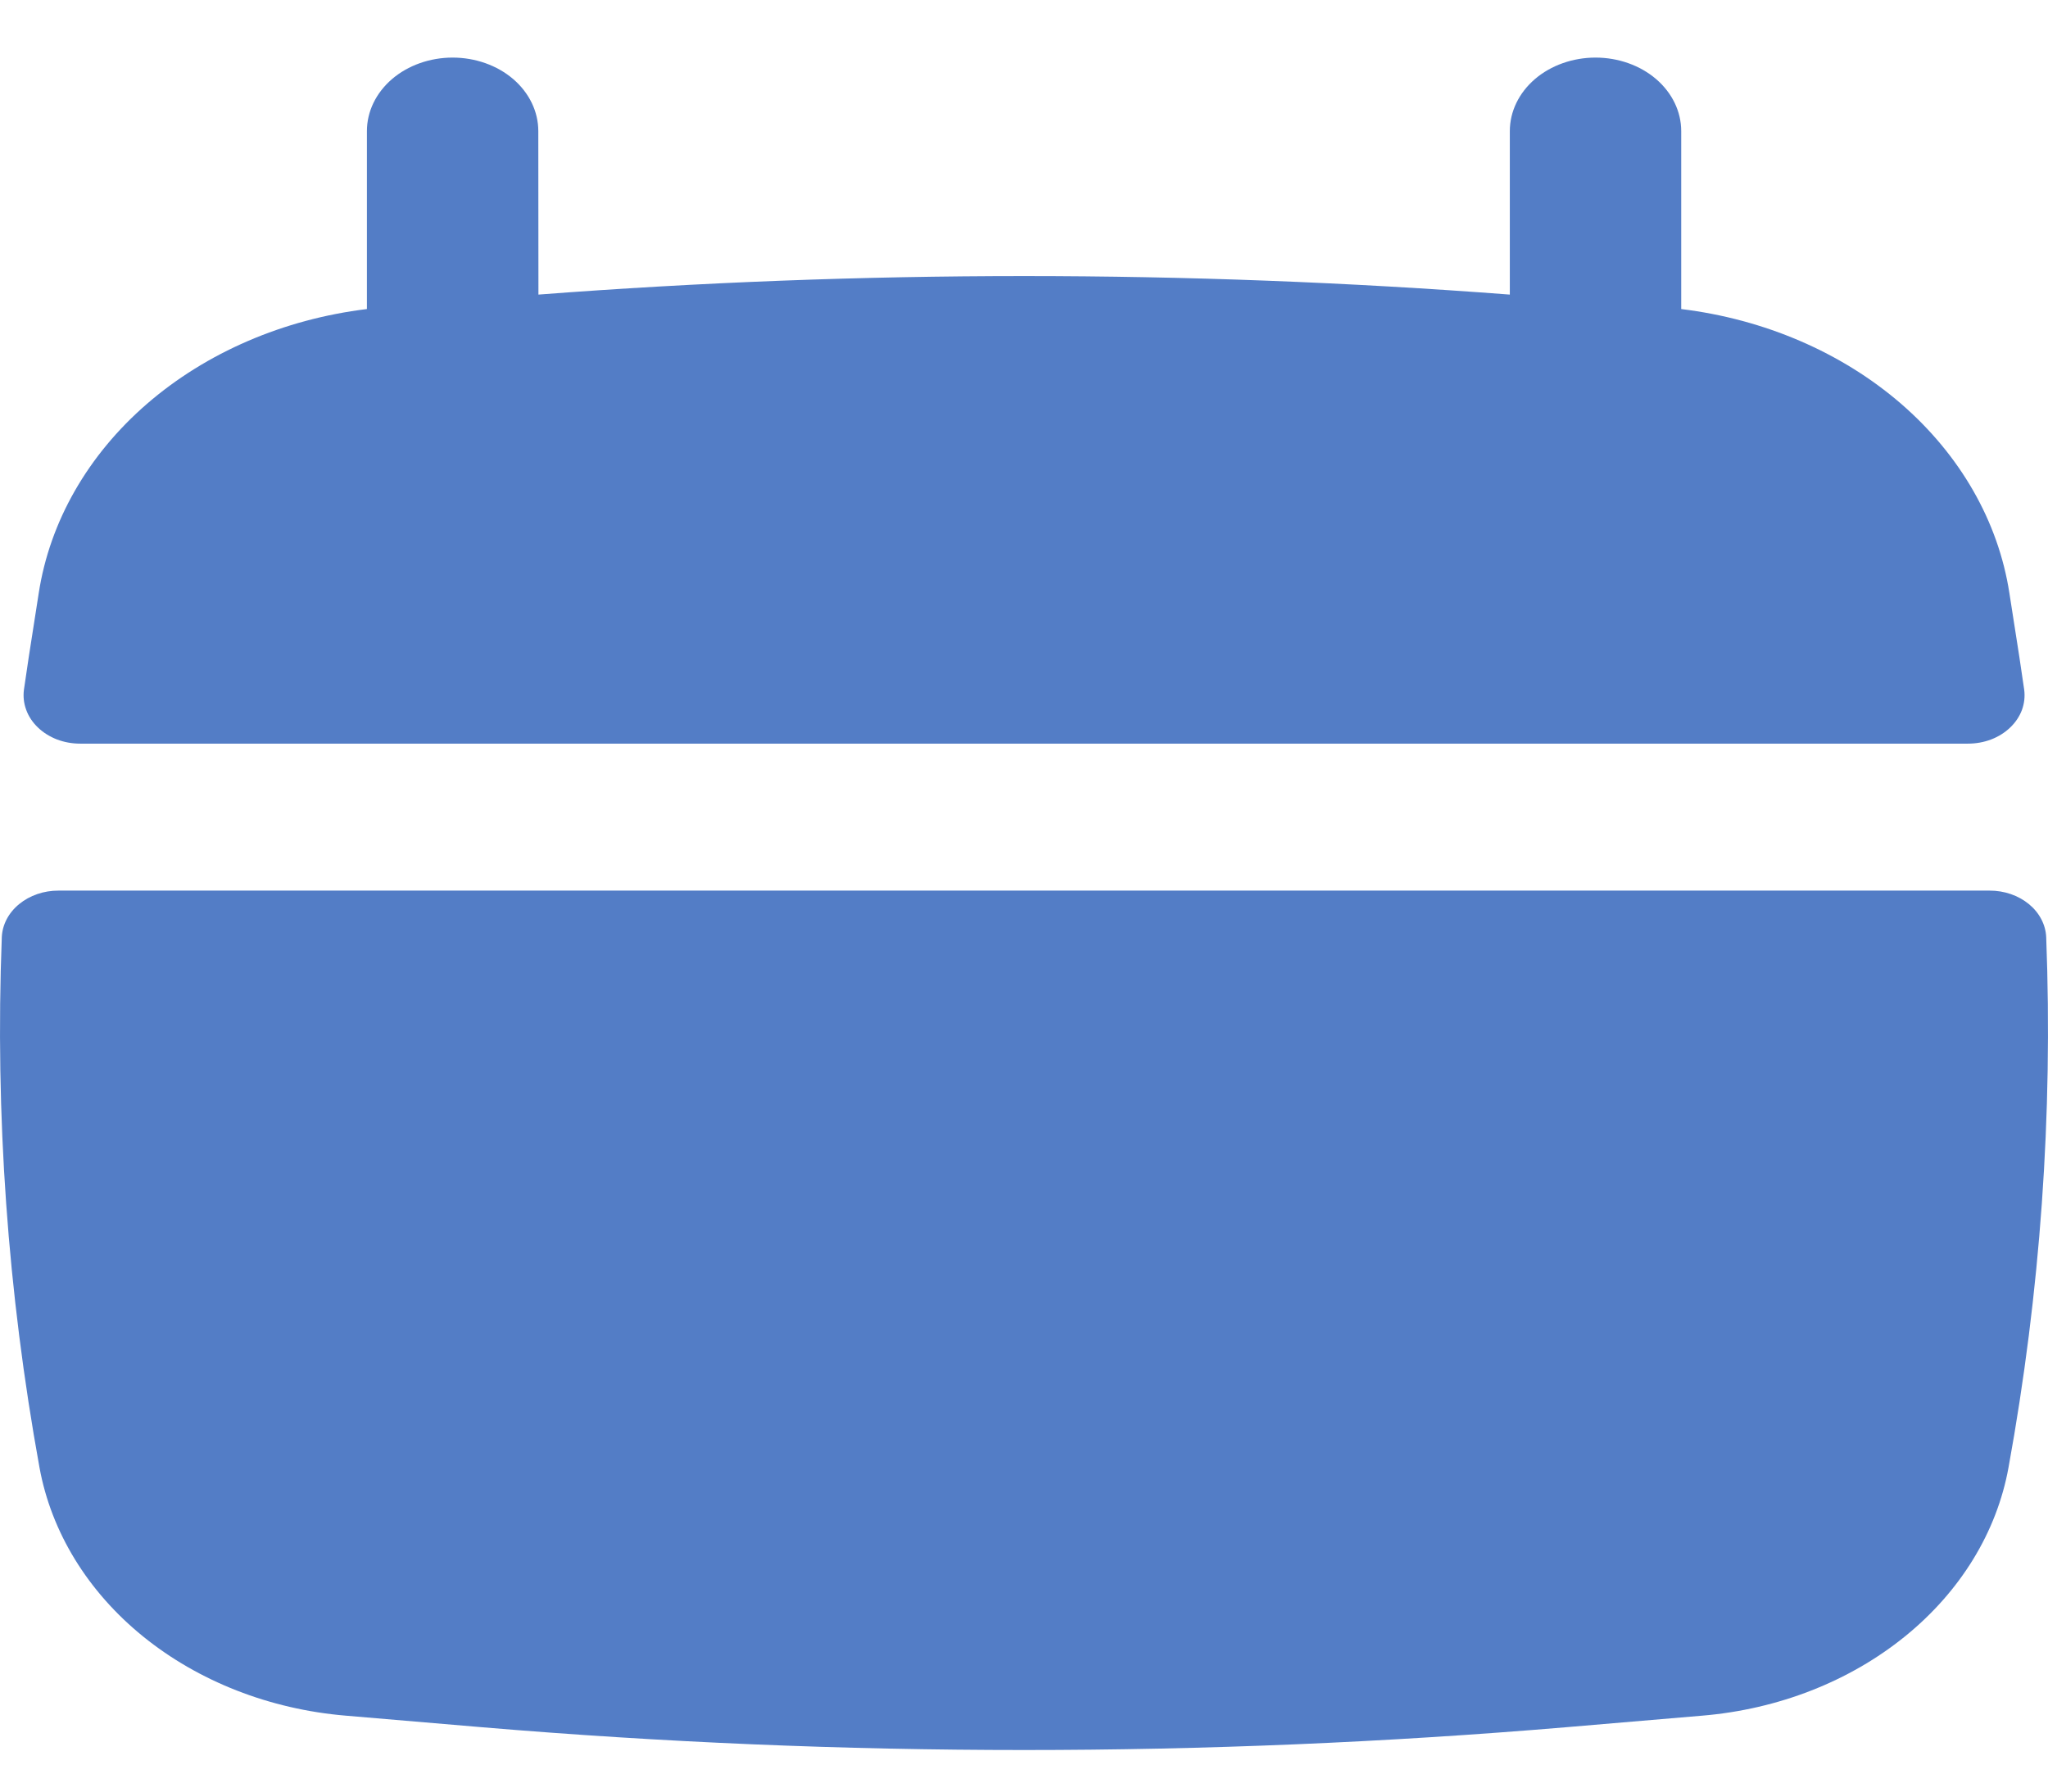
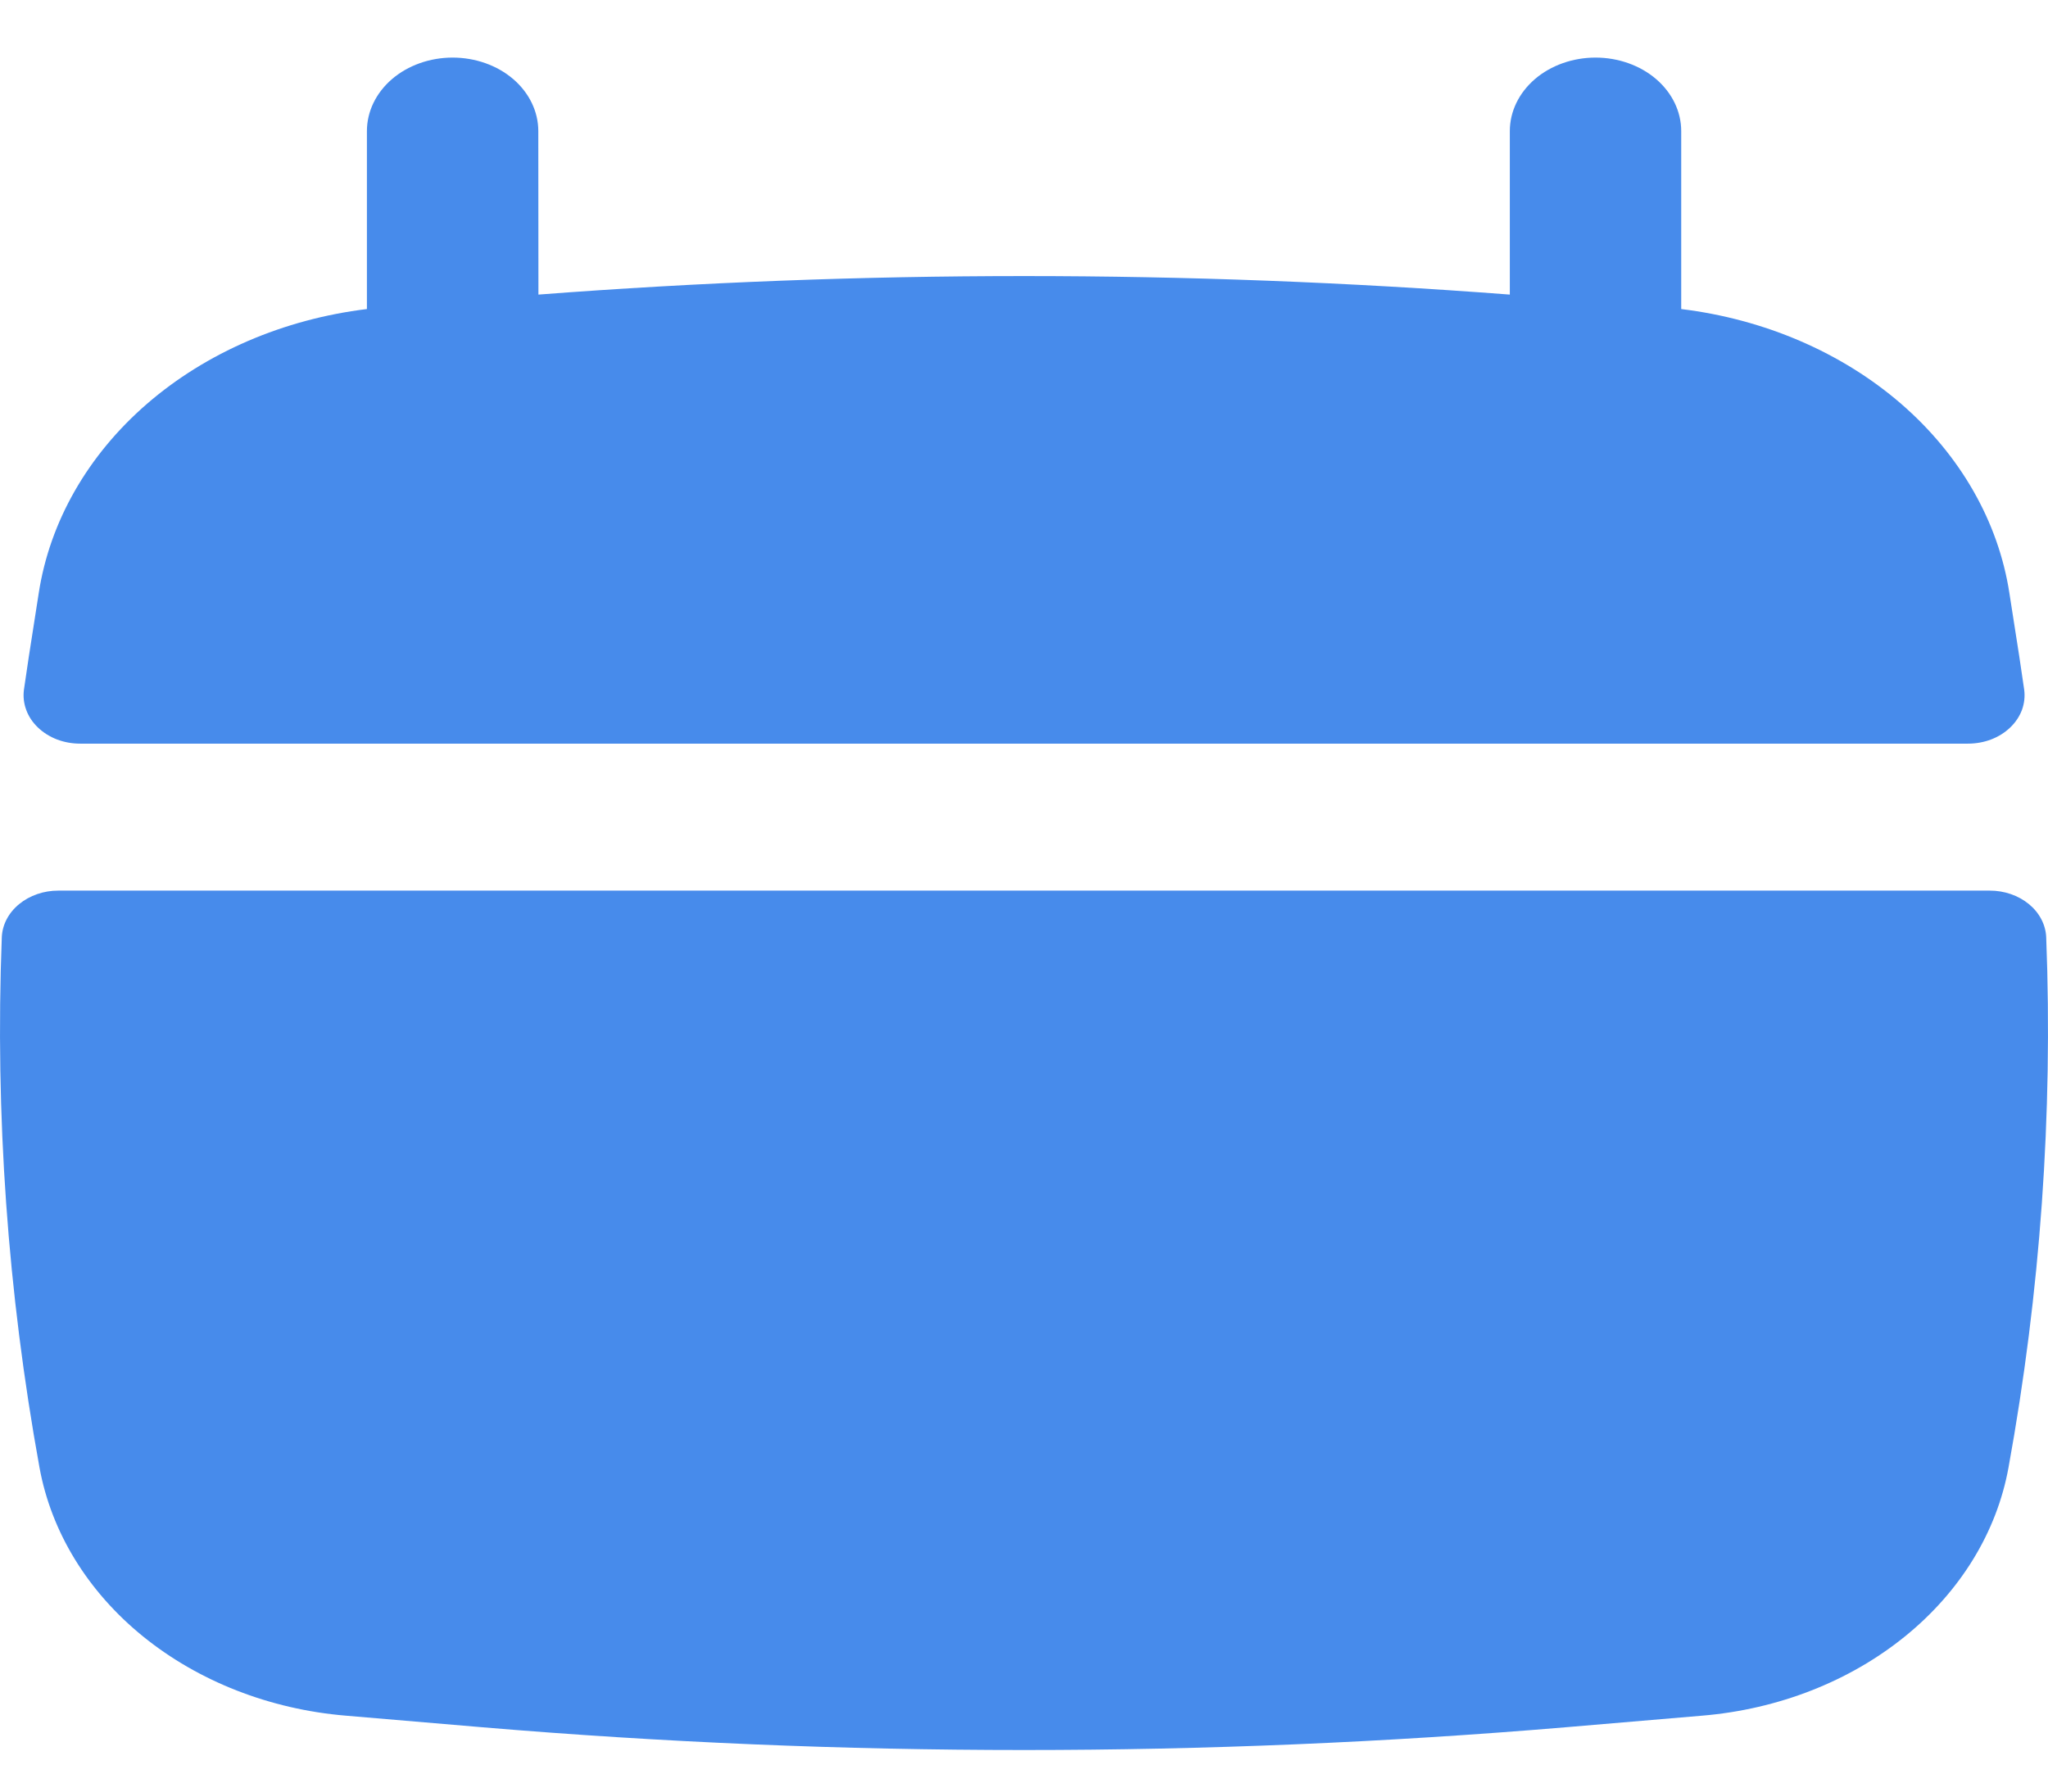
<svg xmlns="http://www.w3.org/2000/svg" width="32" height="28" viewBox="0 0 32 28" fill="none">
-   <path id="calendario-select" d="M8.411 2.049C8.411 1.744 8.27 1.452 8.019 1.236C7.768 1.021 7.427 0.9 7.072 0.9C6.717 0.9 6.376 1.021 6.125 1.236C5.874 1.452 5.733 1.744 5.733 2.049V4.83C4.43 4.989 3.224 5.509 2.298 6.31C1.372 7.112 0.777 8.152 0.605 9.271L0.449 10.271C0.423 10.439 0.398 10.609 0.374 10.779C0.36 10.886 0.372 10.993 0.41 11.095C0.447 11.197 0.51 11.291 0.593 11.37C0.676 11.45 0.778 11.513 0.891 11.557C1.005 11.6 1.128 11.622 1.253 11.622H30.749C30.874 11.622 30.997 11.6 31.111 11.557C31.225 11.513 31.326 11.45 31.409 11.37C31.492 11.291 31.555 11.197 31.593 11.095C31.63 10.993 31.642 10.886 31.628 10.779C31.603 10.611 31.579 10.439 31.553 10.271L31.397 9.271C31.225 8.152 30.63 7.112 29.704 6.31C28.778 5.509 27.572 4.989 26.269 4.83V2.049C26.269 1.744 26.128 1.452 25.877 1.236C25.626 1.021 25.285 0.9 24.93 0.9C24.575 0.9 24.234 1.021 23.983 1.236C23.732 1.452 23.591 1.744 23.591 2.049V4.604C18.541 4.218 13.462 4.218 8.413 4.604L8.411 2.049ZM31.972 14.649C31.964 14.452 31.867 14.266 31.702 14.13C31.536 13.994 31.316 13.918 31.087 13.919H0.914C0.685 13.918 0.464 13.994 0.299 14.13C0.133 14.266 0.036 14.452 0.028 14.649C-0.078 17.42 0.119 20.195 0.617 22.935C0.801 23.945 1.37 24.873 2.235 25.575C3.101 26.277 4.214 26.713 5.399 26.813L7.529 26.994C13.163 27.469 18.837 27.469 24.471 26.994L26.601 26.813C27.787 26.713 28.899 26.277 29.765 25.575C30.631 24.873 31.2 23.945 31.383 22.935C31.881 20.195 32.078 17.42 31.972 14.649Z" fill="hsl(218, 50%, 55%)" />
+   <path id="calendario-select" d="M8.411 2.049C8.411 1.744 8.27 1.452 8.019 1.236C7.768 1.021 7.427 0.9 7.072 0.9C6.717 0.9 6.376 1.021 6.125 1.236C5.874 1.452 5.733 1.744 5.733 2.049V4.83C4.43 4.989 3.224 5.509 2.298 6.31C1.372 7.112 0.777 8.152 0.605 9.271L0.449 10.271C0.423 10.439 0.398 10.609 0.374 10.779C0.36 10.886 0.372 10.993 0.41 11.095C0.447 11.197 0.51 11.291 0.593 11.37C0.676 11.45 0.778 11.513 0.891 11.557C1.005 11.6 1.128 11.622 1.253 11.622H30.749C30.874 11.622 30.997 11.6 31.111 11.557C31.225 11.513 31.326 11.45 31.409 11.37C31.492 11.291 31.555 11.197 31.593 11.095C31.63 10.993 31.642 10.886 31.628 10.779C31.603 10.611 31.579 10.439 31.553 10.271L31.397 9.271C31.225 8.152 30.63 7.112 29.704 6.31C28.778 5.509 27.572 4.989 26.269 4.83V2.049C26.269 1.744 26.128 1.452 25.877 1.236C25.626 1.021 25.285 0.9 24.93 0.9C24.575 0.9 24.234 1.021 23.983 1.236C23.732 1.452 23.591 1.744 23.591 2.049V4.604C18.541 4.218 13.462 4.218 8.413 4.604L8.411 2.049ZM31.972 14.649C31.964 14.452 31.867 14.266 31.702 14.13C31.536 13.994 31.316 13.918 31.087 13.919H0.914C0.685 13.918 0.464 13.994 0.299 14.13C0.133 14.266 0.036 14.452 0.028 14.649C-0.078 17.42 0.119 20.195 0.617 22.935C0.801 23.945 1.37 24.873 2.235 25.575C3.101 26.277 4.214 26.713 5.399 26.813L7.529 26.994C13.163 27.469 18.837 27.469 24.471 26.994L26.601 26.813C27.787 26.713 28.899 26.277 29.765 25.575C30.631 24.873 31.2 23.945 31.383 22.935C31.881 20.195 32.078 17.42 31.972 14.649Z" fill="hsl(215, 80%, 60%)" />
</svg>
